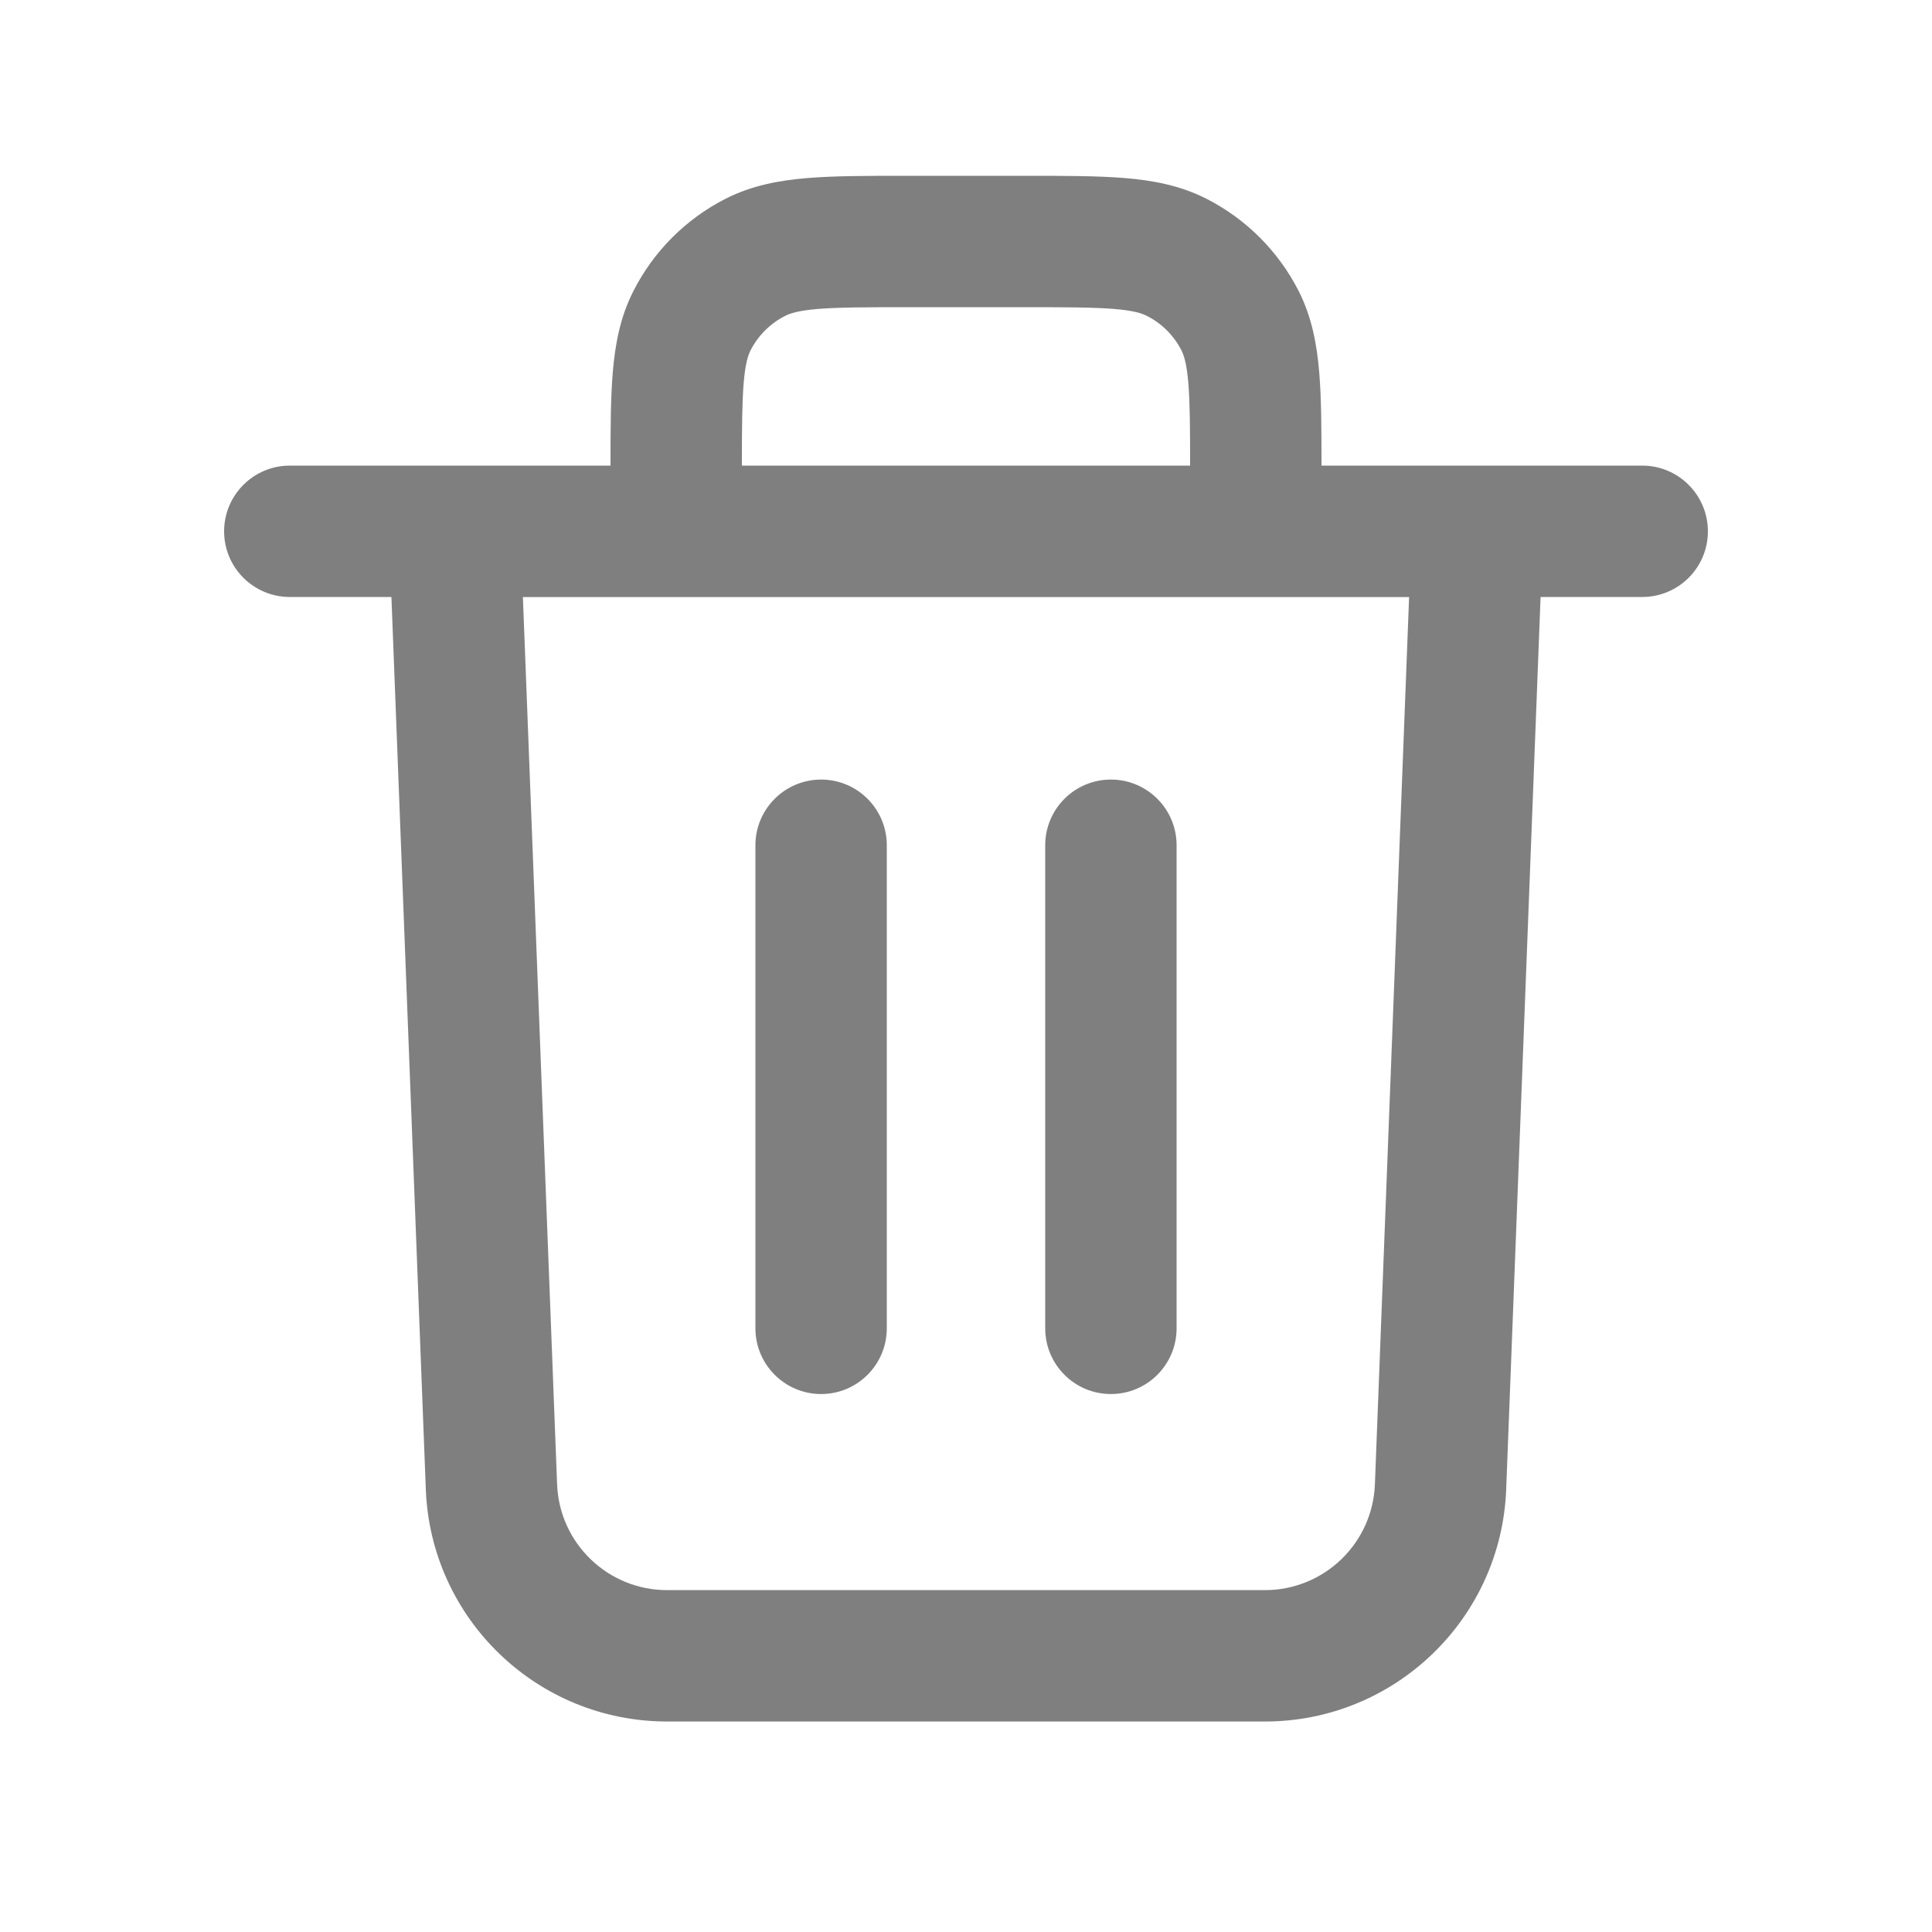
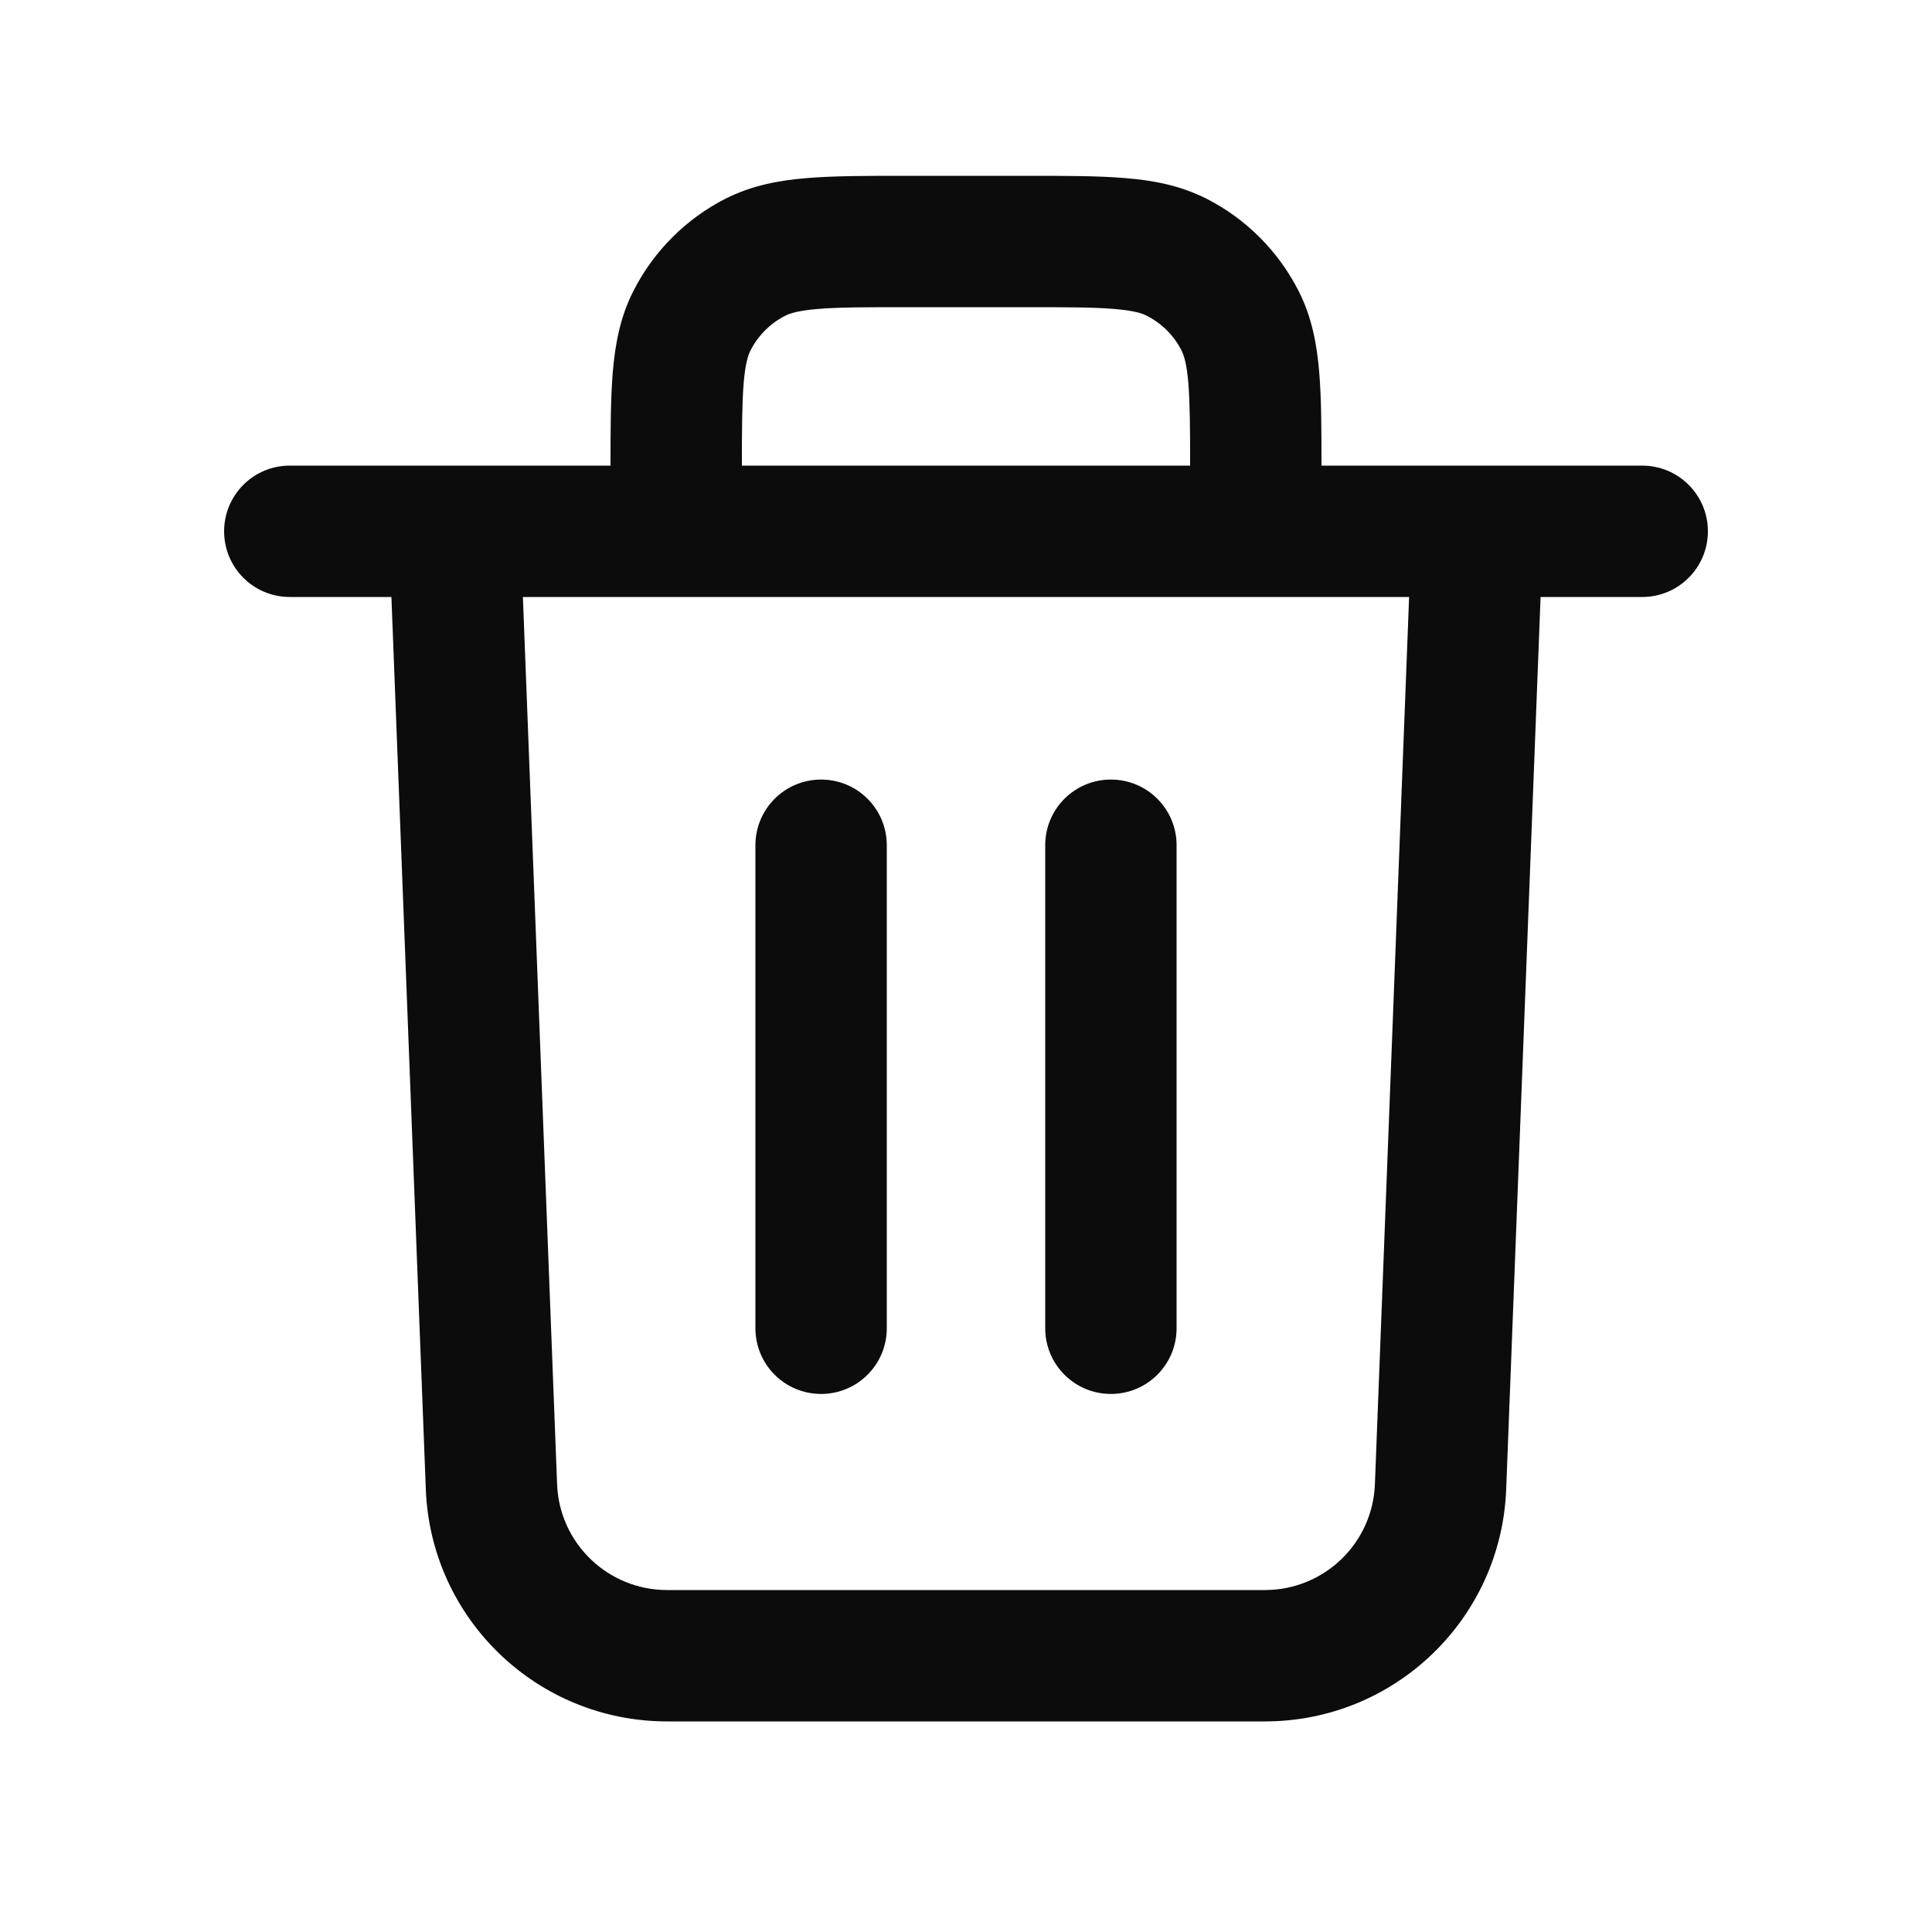
<svg xmlns="http://www.w3.org/2000/svg" width="20" height="20" viewBox="0 0 20 20" fill="none">
-   <path fill-rule="evenodd" clip-rule="evenodd" d="M13.657 3.86C13.679 4.125 13.68 4.446 13.68 4.82H17C17.376 4.82 17.68 5.125 17.68 5.5C17.68 5.876 17.376 6.18 17 6.18H15.948L15.592 15.417C15.541 16.759 14.438 17.821 13.094 17.821H6.906C5.562 17.821 4.459 16.759 4.408 15.417L4.052 6.18H3C2.625 6.18 2.32 5.876 2.32 5.5C2.32 5.125 2.625 4.82 3 4.82H6.32C6.32 4.446 6.321 4.125 6.343 3.86C6.367 3.568 6.419 3.283 6.558 3.011C6.767 2.6 7.1 2.267 7.51 2.058C7.783 1.919 8.067 1.867 8.36 1.843C8.638 1.82 8.976 1.82 9.373 1.82H9.373H10.627H10.627C11.024 1.82 11.363 1.82 11.641 1.843C11.933 1.867 12.217 1.919 12.49 2.058C12.9 2.267 13.233 2.6 13.443 3.011C13.581 3.283 13.633 3.568 13.657 3.86ZM7.68 4.82C7.68 4.434 7.682 4.173 7.698 3.97C7.715 3.762 7.745 3.677 7.769 3.628C7.848 3.474 7.973 3.348 8.128 3.27C8.176 3.245 8.262 3.215 8.47 3.198C8.686 3.181 8.969 3.18 9.4 3.18H10.6C11.031 3.18 11.314 3.181 11.53 3.198C11.738 3.215 11.824 3.245 11.872 3.27C12.027 3.348 12.152 3.474 12.231 3.628C12.255 3.677 12.285 3.762 12.302 3.97C12.318 4.173 12.32 4.434 12.32 4.82H7.68ZM9.18 8.75C9.18 8.375 8.876 8.07 8.5 8.07C8.125 8.07 7.82 8.375 7.82 8.75V13.751C7.82 14.126 8.125 14.431 8.5 14.431C8.876 14.431 9.18 14.126 9.18 13.751V8.75ZM11.5 8.07C11.876 8.07 12.18 8.375 12.18 8.75V13.751C12.18 14.126 11.876 14.431 11.5 14.431C11.124 14.431 10.82 14.126 10.82 13.751V8.75C10.82 8.375 11.124 8.07 11.5 8.07ZM5.767 15.364L5.413 6.181H14.587L14.233 15.364C14.21 15.976 13.707 16.461 13.094 16.461H6.906C6.293 16.461 5.79 15.976 5.767 15.364Z" fill="black" fill-opacity="0.5" style="fill:black;fill-opacity:0.5;" />
+   <path fill-rule="evenodd" clip-rule="evenodd" d="M13.657 3.859C13.679 4.125 13.68 4.446 13.68 4.82H17C17.376 4.82 17.68 5.124 17.68 5.5C17.68 5.876 17.376 6.18 17 6.18H15.948L15.592 15.416C15.541 16.759 14.438 17.82 13.094 17.82H6.906C5.562 17.82 4.459 16.759 4.408 15.416L4.052 6.18H3C2.624 6.18 2.32 5.876 2.32 5.5C2.32 5.124 2.624 4.82 3 4.82H6.32C6.32 4.446 6.321 4.125 6.343 3.859C6.367 3.567 6.419 3.282 6.558 3.01C6.767 2.6 7.1 2.266 7.51 2.057C7.783 1.919 8.067 1.866 8.359 1.843C8.637 1.82 8.976 1.82 9.373 1.82H9.373H10.627H10.627C11.024 1.82 11.363 1.82 11.641 1.843C11.933 1.866 12.217 1.919 12.49 2.057C12.9 2.266 13.233 2.6 13.442 3.01C13.581 3.282 13.633 3.567 13.657 3.859ZM7.68 4.82C7.68 4.433 7.682 4.172 7.698 3.97C7.715 3.762 7.745 3.676 7.769 3.628C7.848 3.473 7.973 3.348 8.128 3.269C8.176 3.244 8.262 3.215 8.47 3.198C8.686 3.18 8.969 3.18 9.4 3.18H10.6C11.031 3.18 11.314 3.18 11.53 3.198C11.738 3.215 11.824 3.244 11.872 3.269C12.027 3.348 12.152 3.473 12.231 3.628C12.255 3.676 12.285 3.762 12.302 3.97C12.318 4.172 12.32 4.433 12.32 4.82H7.68ZM9.18 8.75C9.18 8.374 8.876 8.07 8.5 8.07C8.124 8.07 7.82 8.374 7.82 8.75V13.75C7.82 14.126 8.124 14.43 8.5 14.43C8.876 14.43 9.18 14.126 9.18 13.75V8.75ZM11.5 8.07C11.876 8.07 12.18 8.374 12.18 8.75V13.75C12.18 14.126 11.876 14.43 11.5 14.43C11.124 14.43 10.82 14.126 10.82 13.75V8.75C10.82 8.374 11.124 8.07 11.5 8.07ZM5.767 15.364L5.413 6.18H14.587L14.233 15.364C14.21 15.976 13.707 16.46 13.094 16.46H6.906C6.293 16.46 5.79 15.976 5.767 15.364Z" fill="black" fill-opacity="0.95" style="fill:black;fill-opacity:0.95;" />
</svg>
